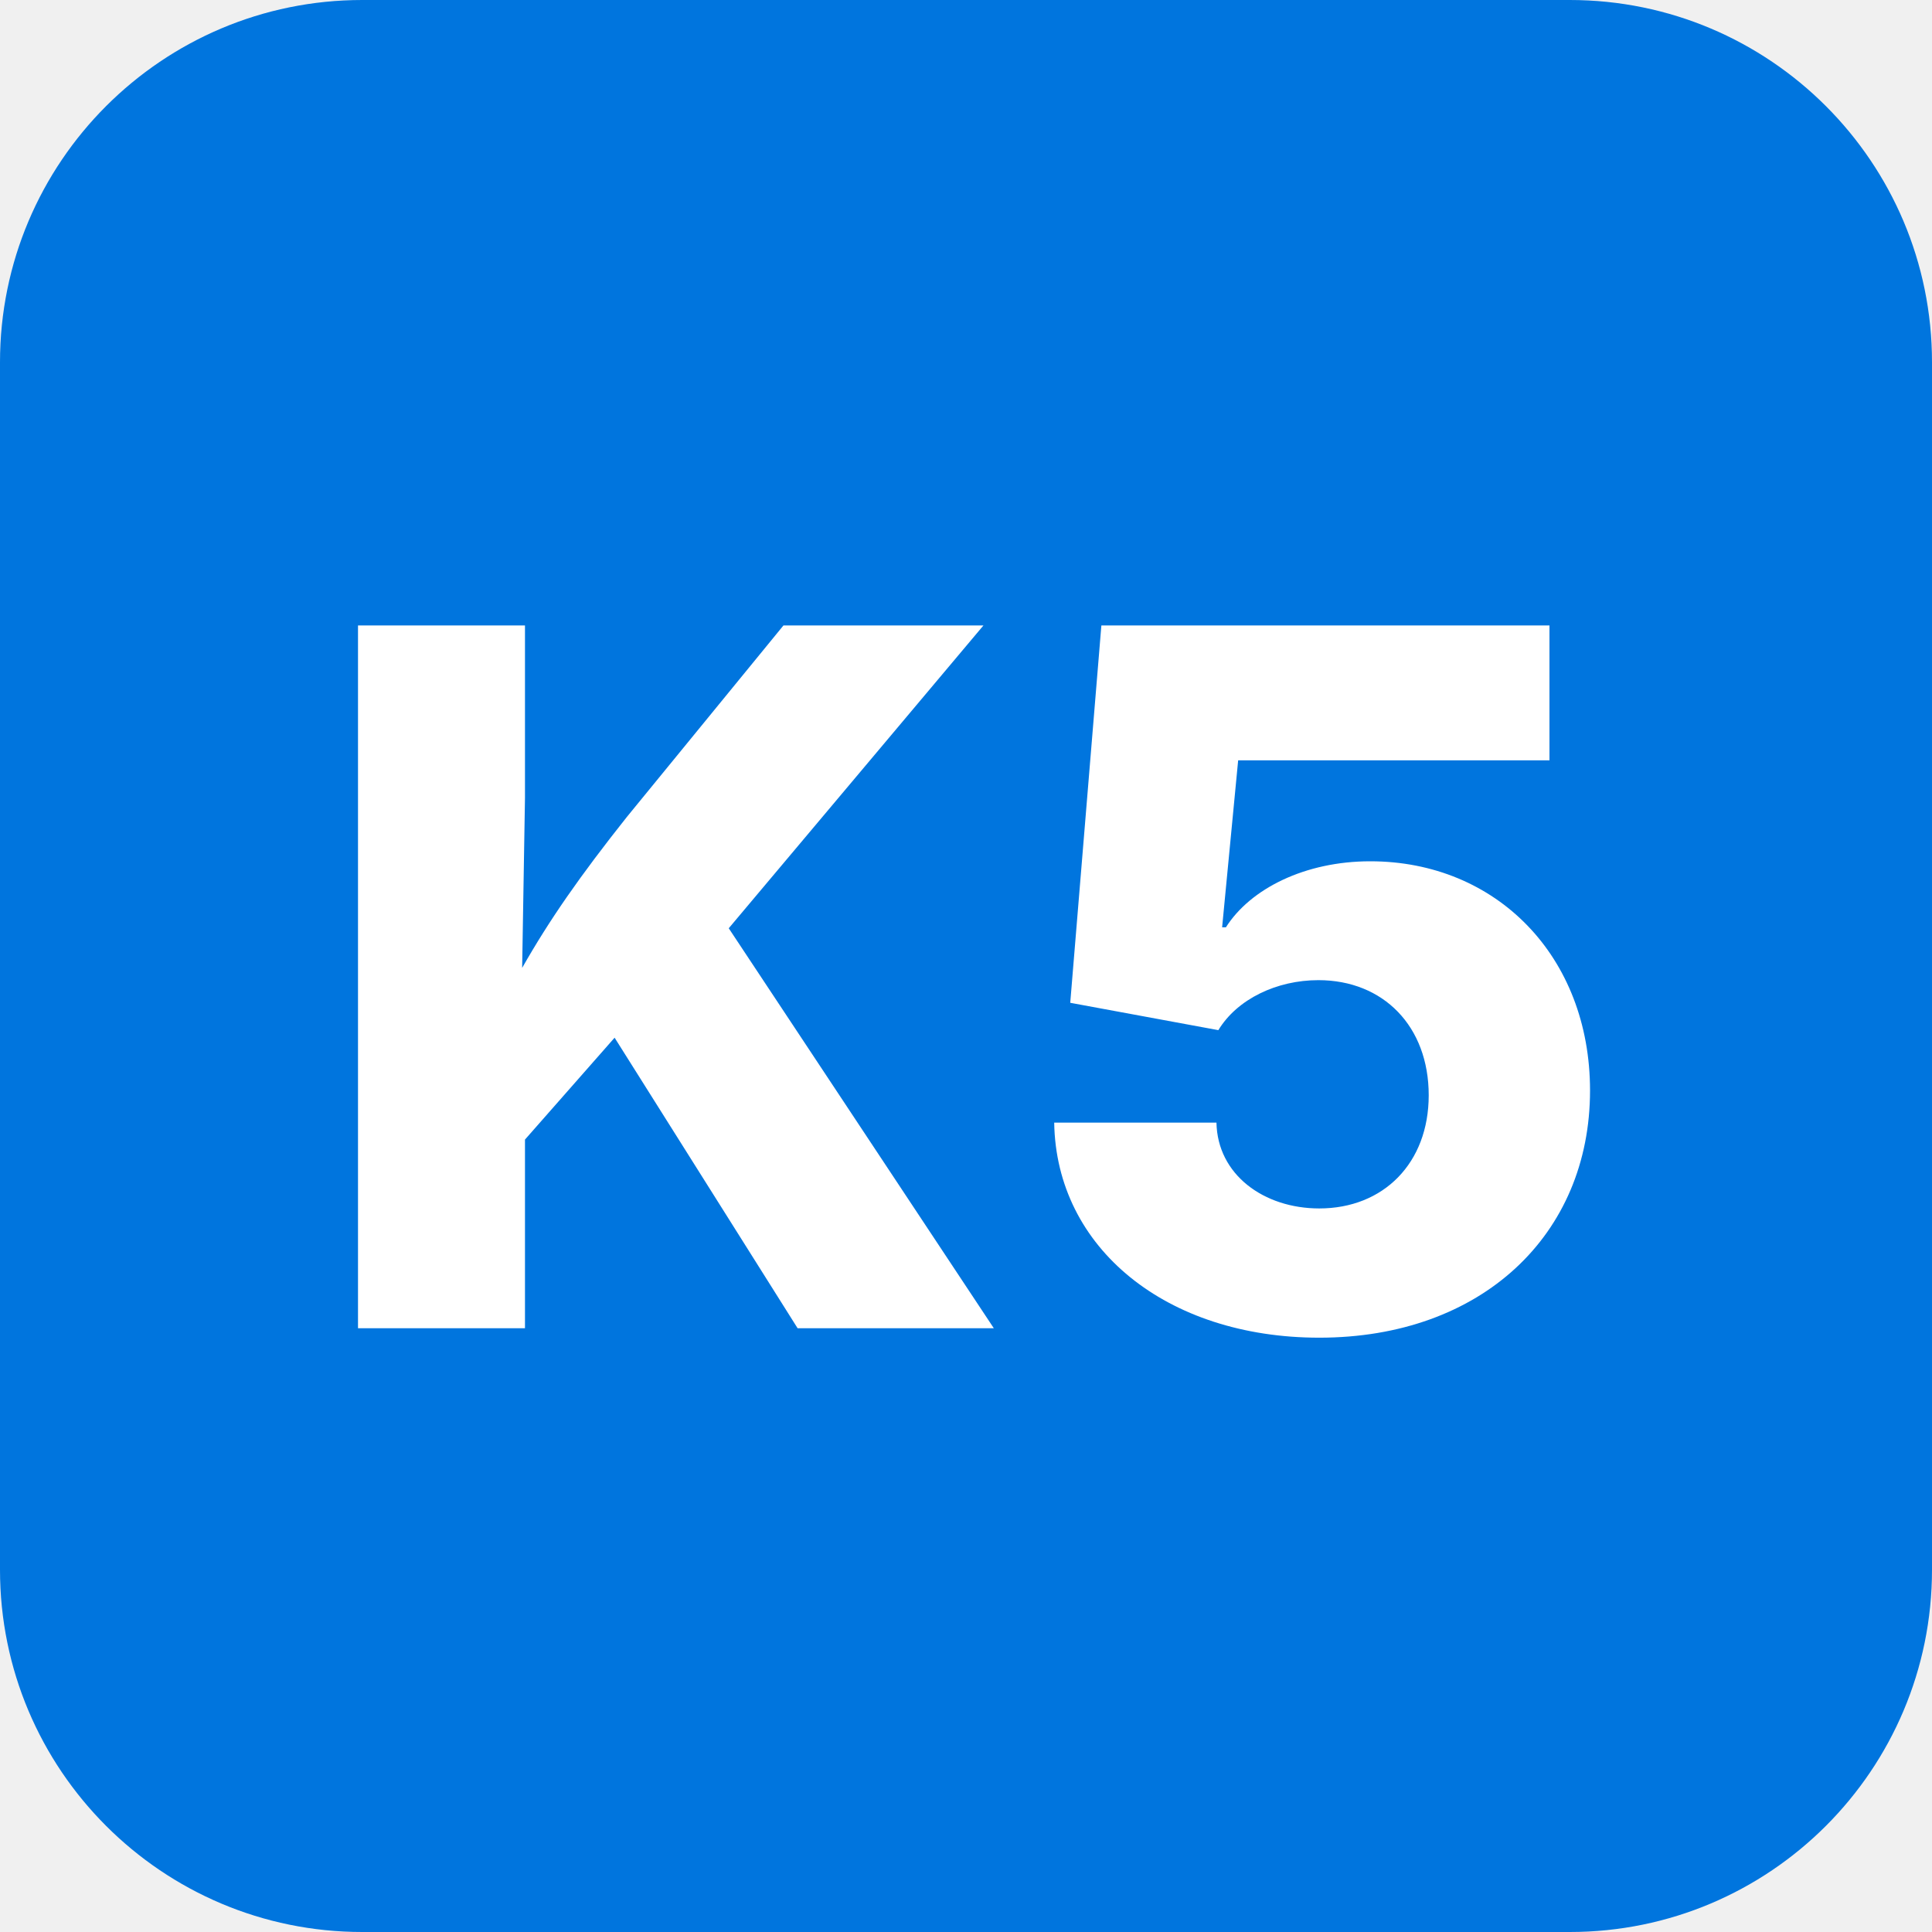
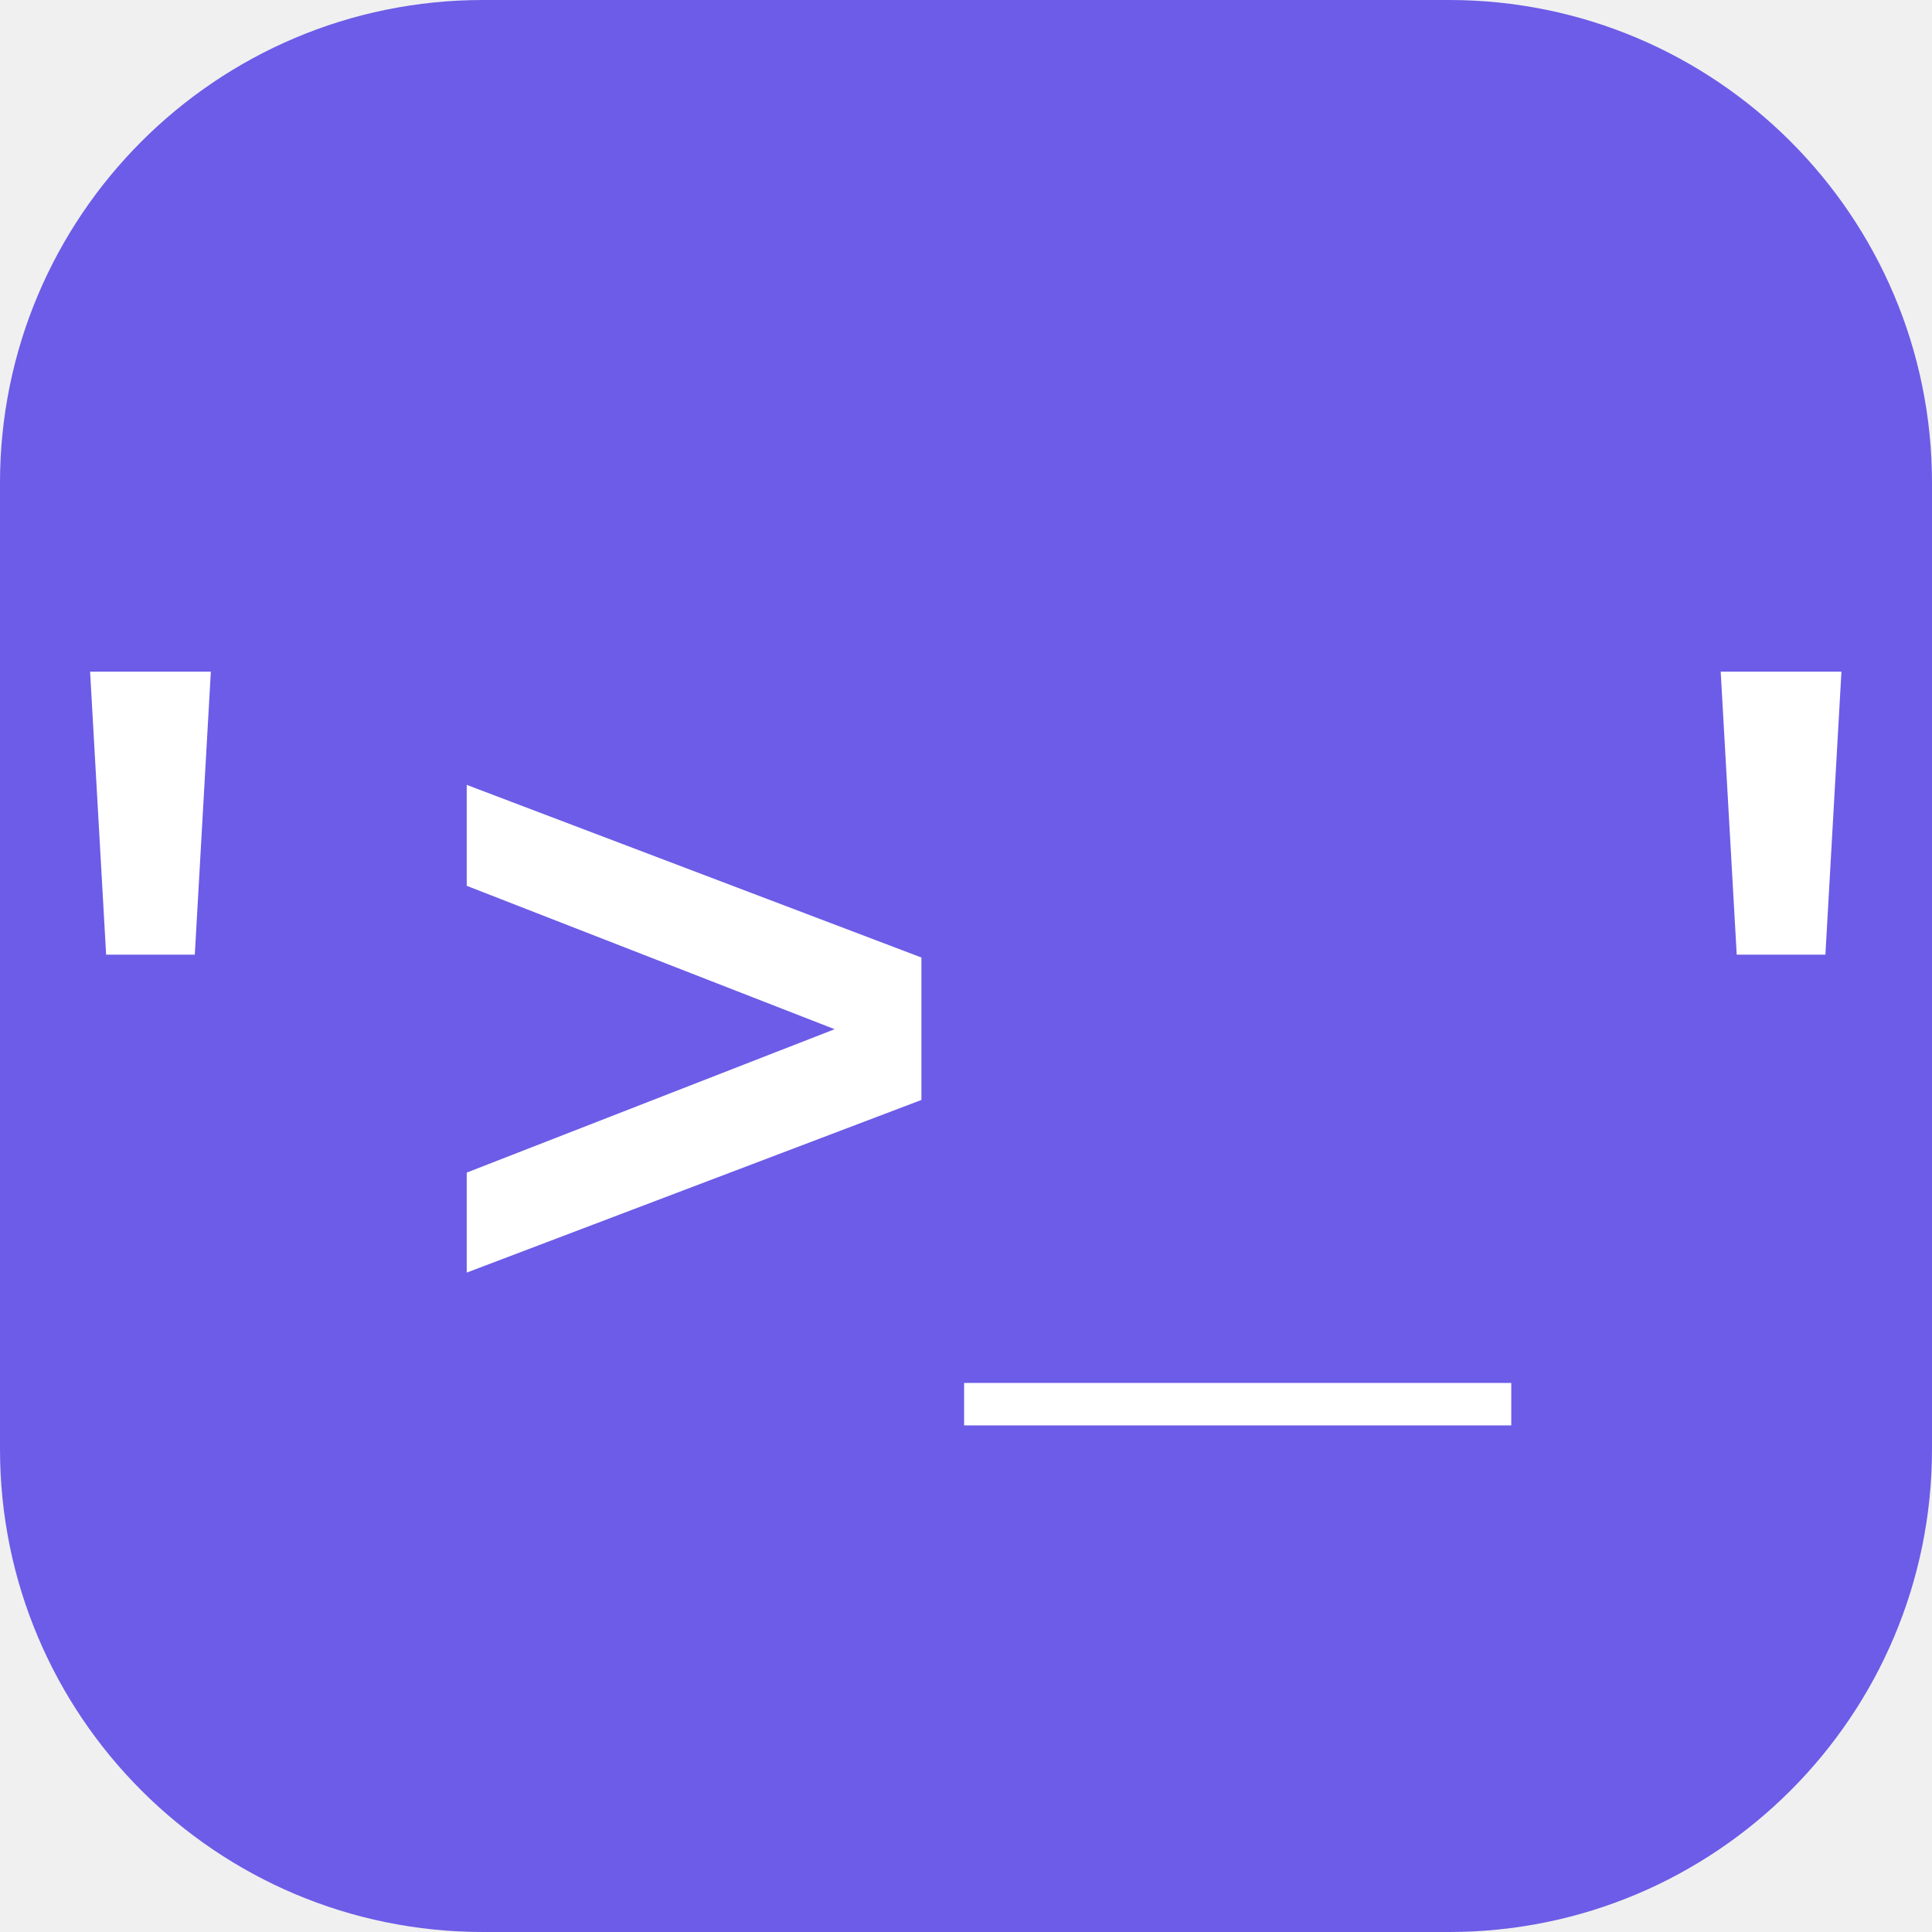
<svg xmlns="http://www.w3.org/2000/svg" viewBox="0 0 32 32">
-   <rect width="32" height="32" rx="6" fill="#0075de" />
-   <text x="16" y="22" text-anchor="middle" font-family="Inter, Arial, sans-serif" font-weight="800" font-size="16" fill="white">K5</text>
+   <rect width="32" height="32" rx="8" fill="#6c5ce7" />
+   <text x="16" y="22" text-anchor="middle" font-family="'JetBrains Mono', 'Courier New', monospace" font-weight="800" font-size="15" fill="white">{'&gt;_'}</text>
</svg>
